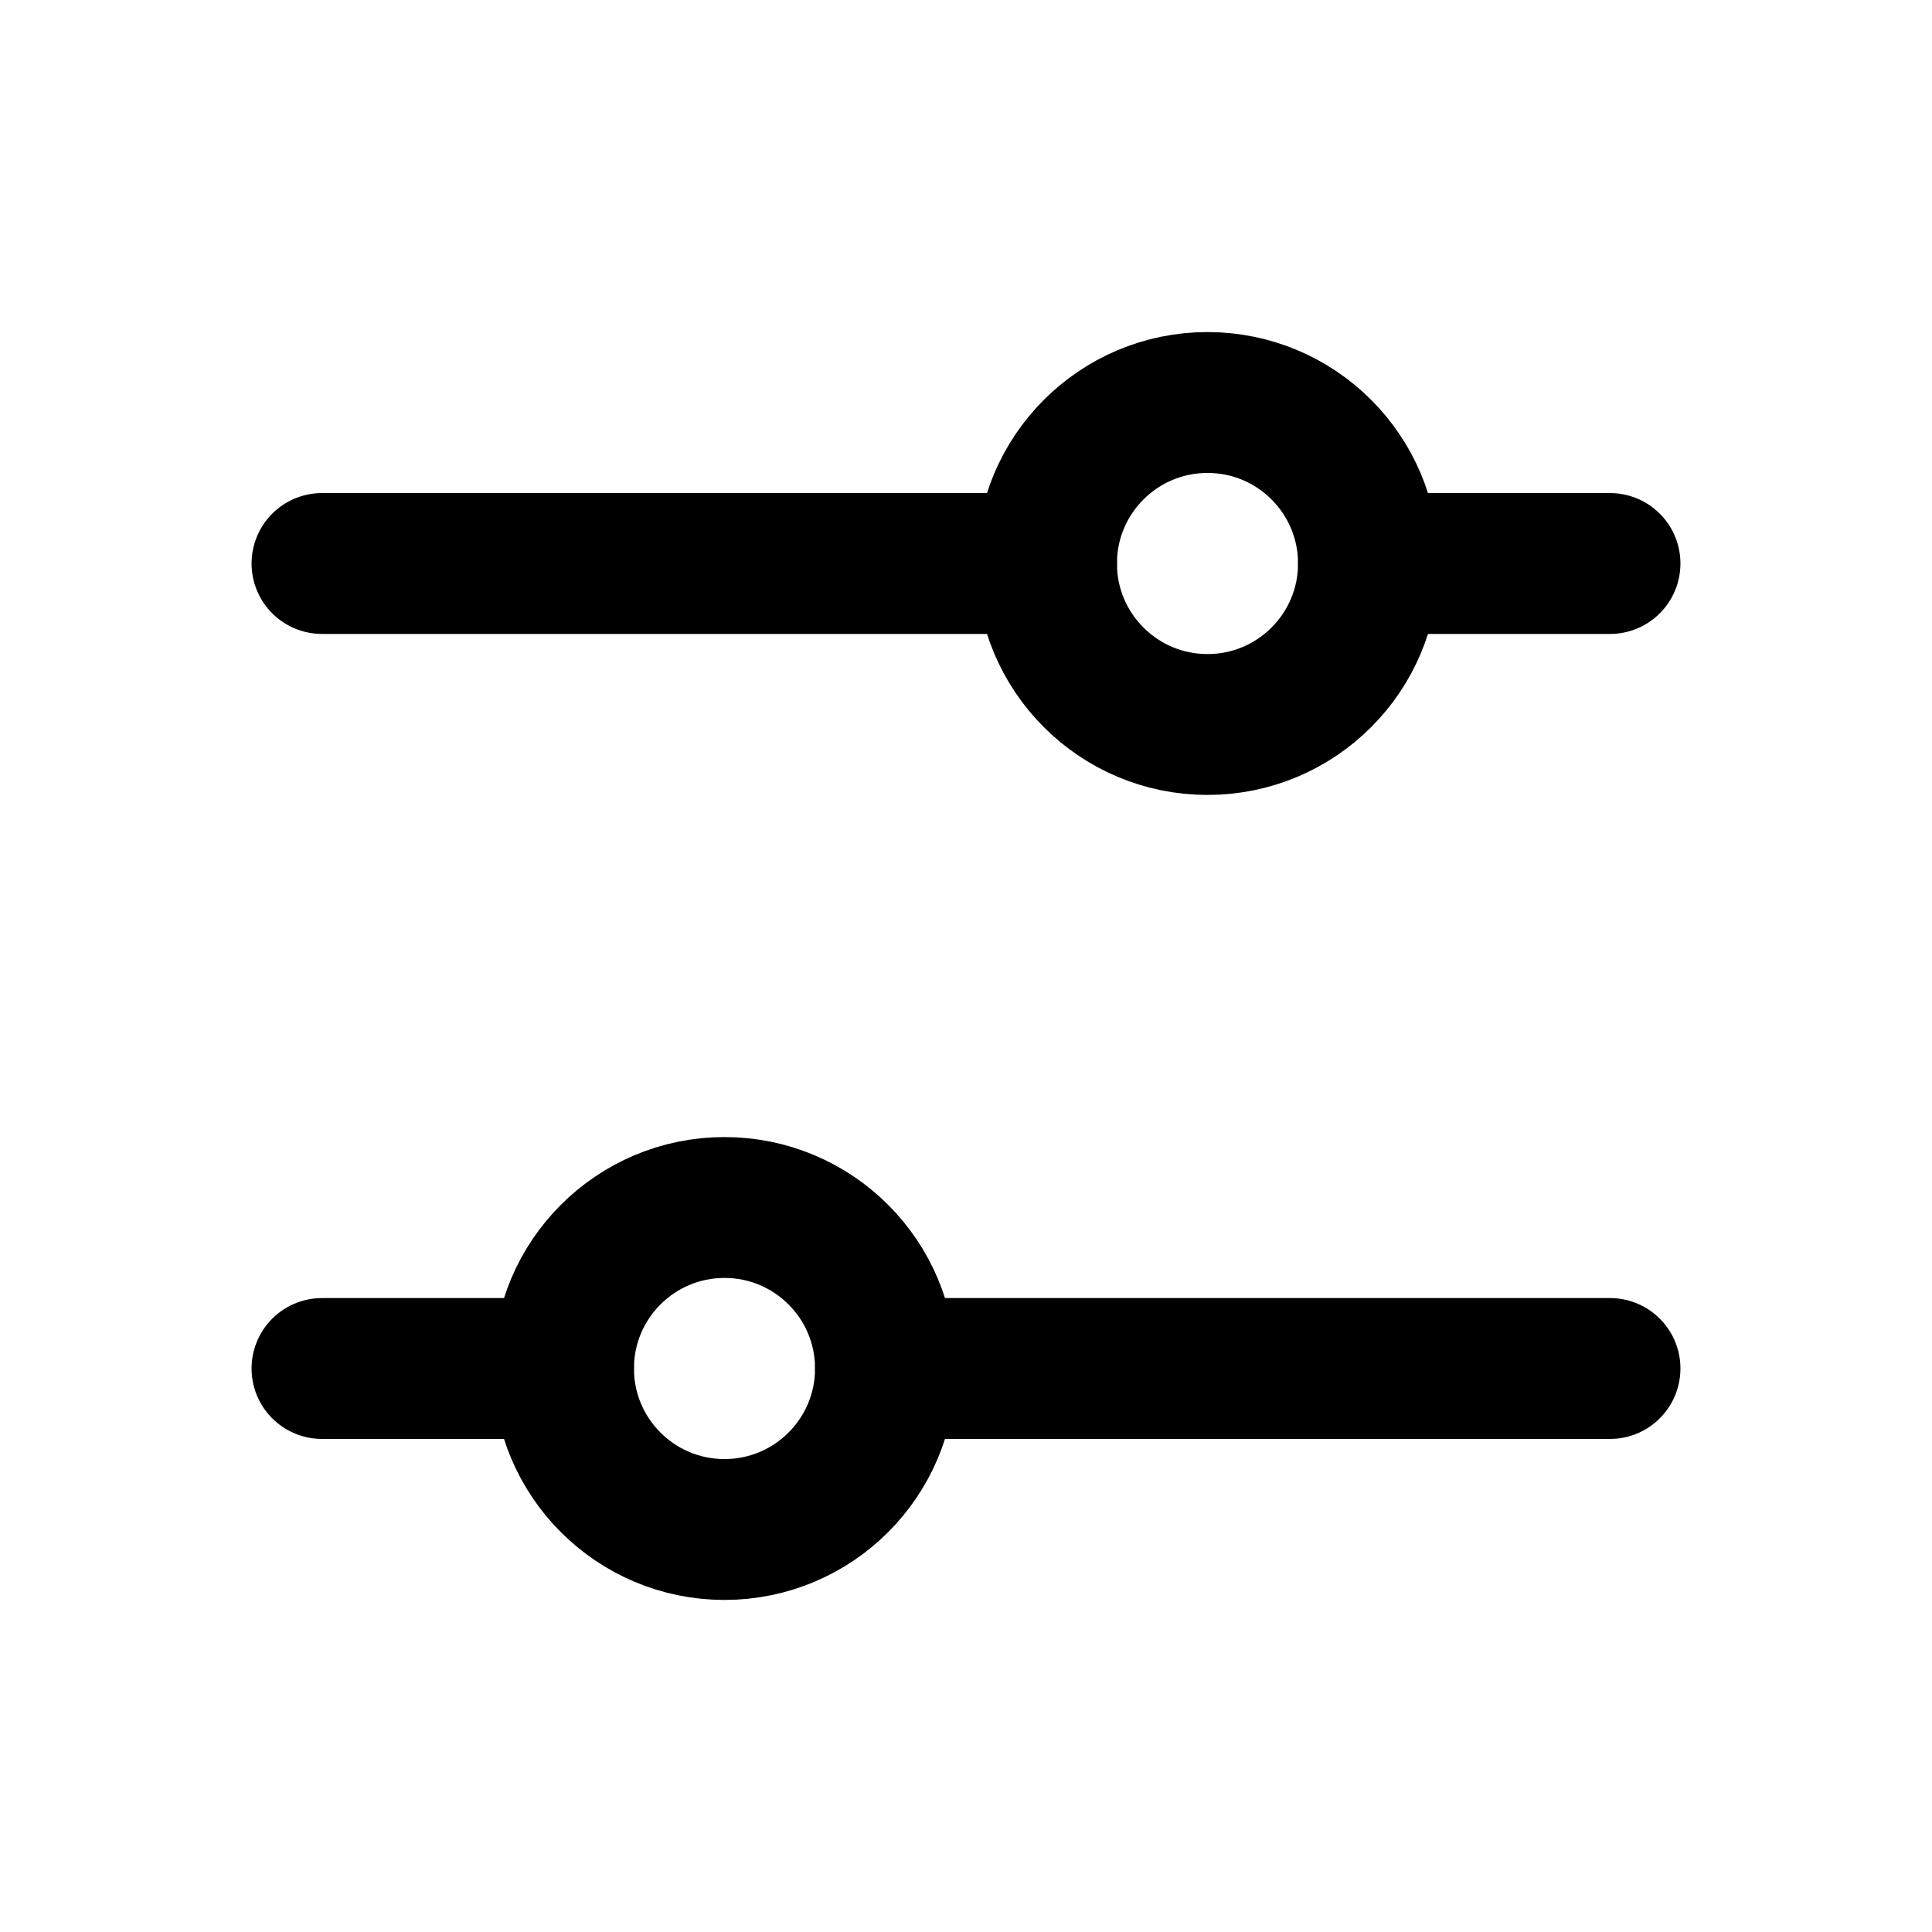
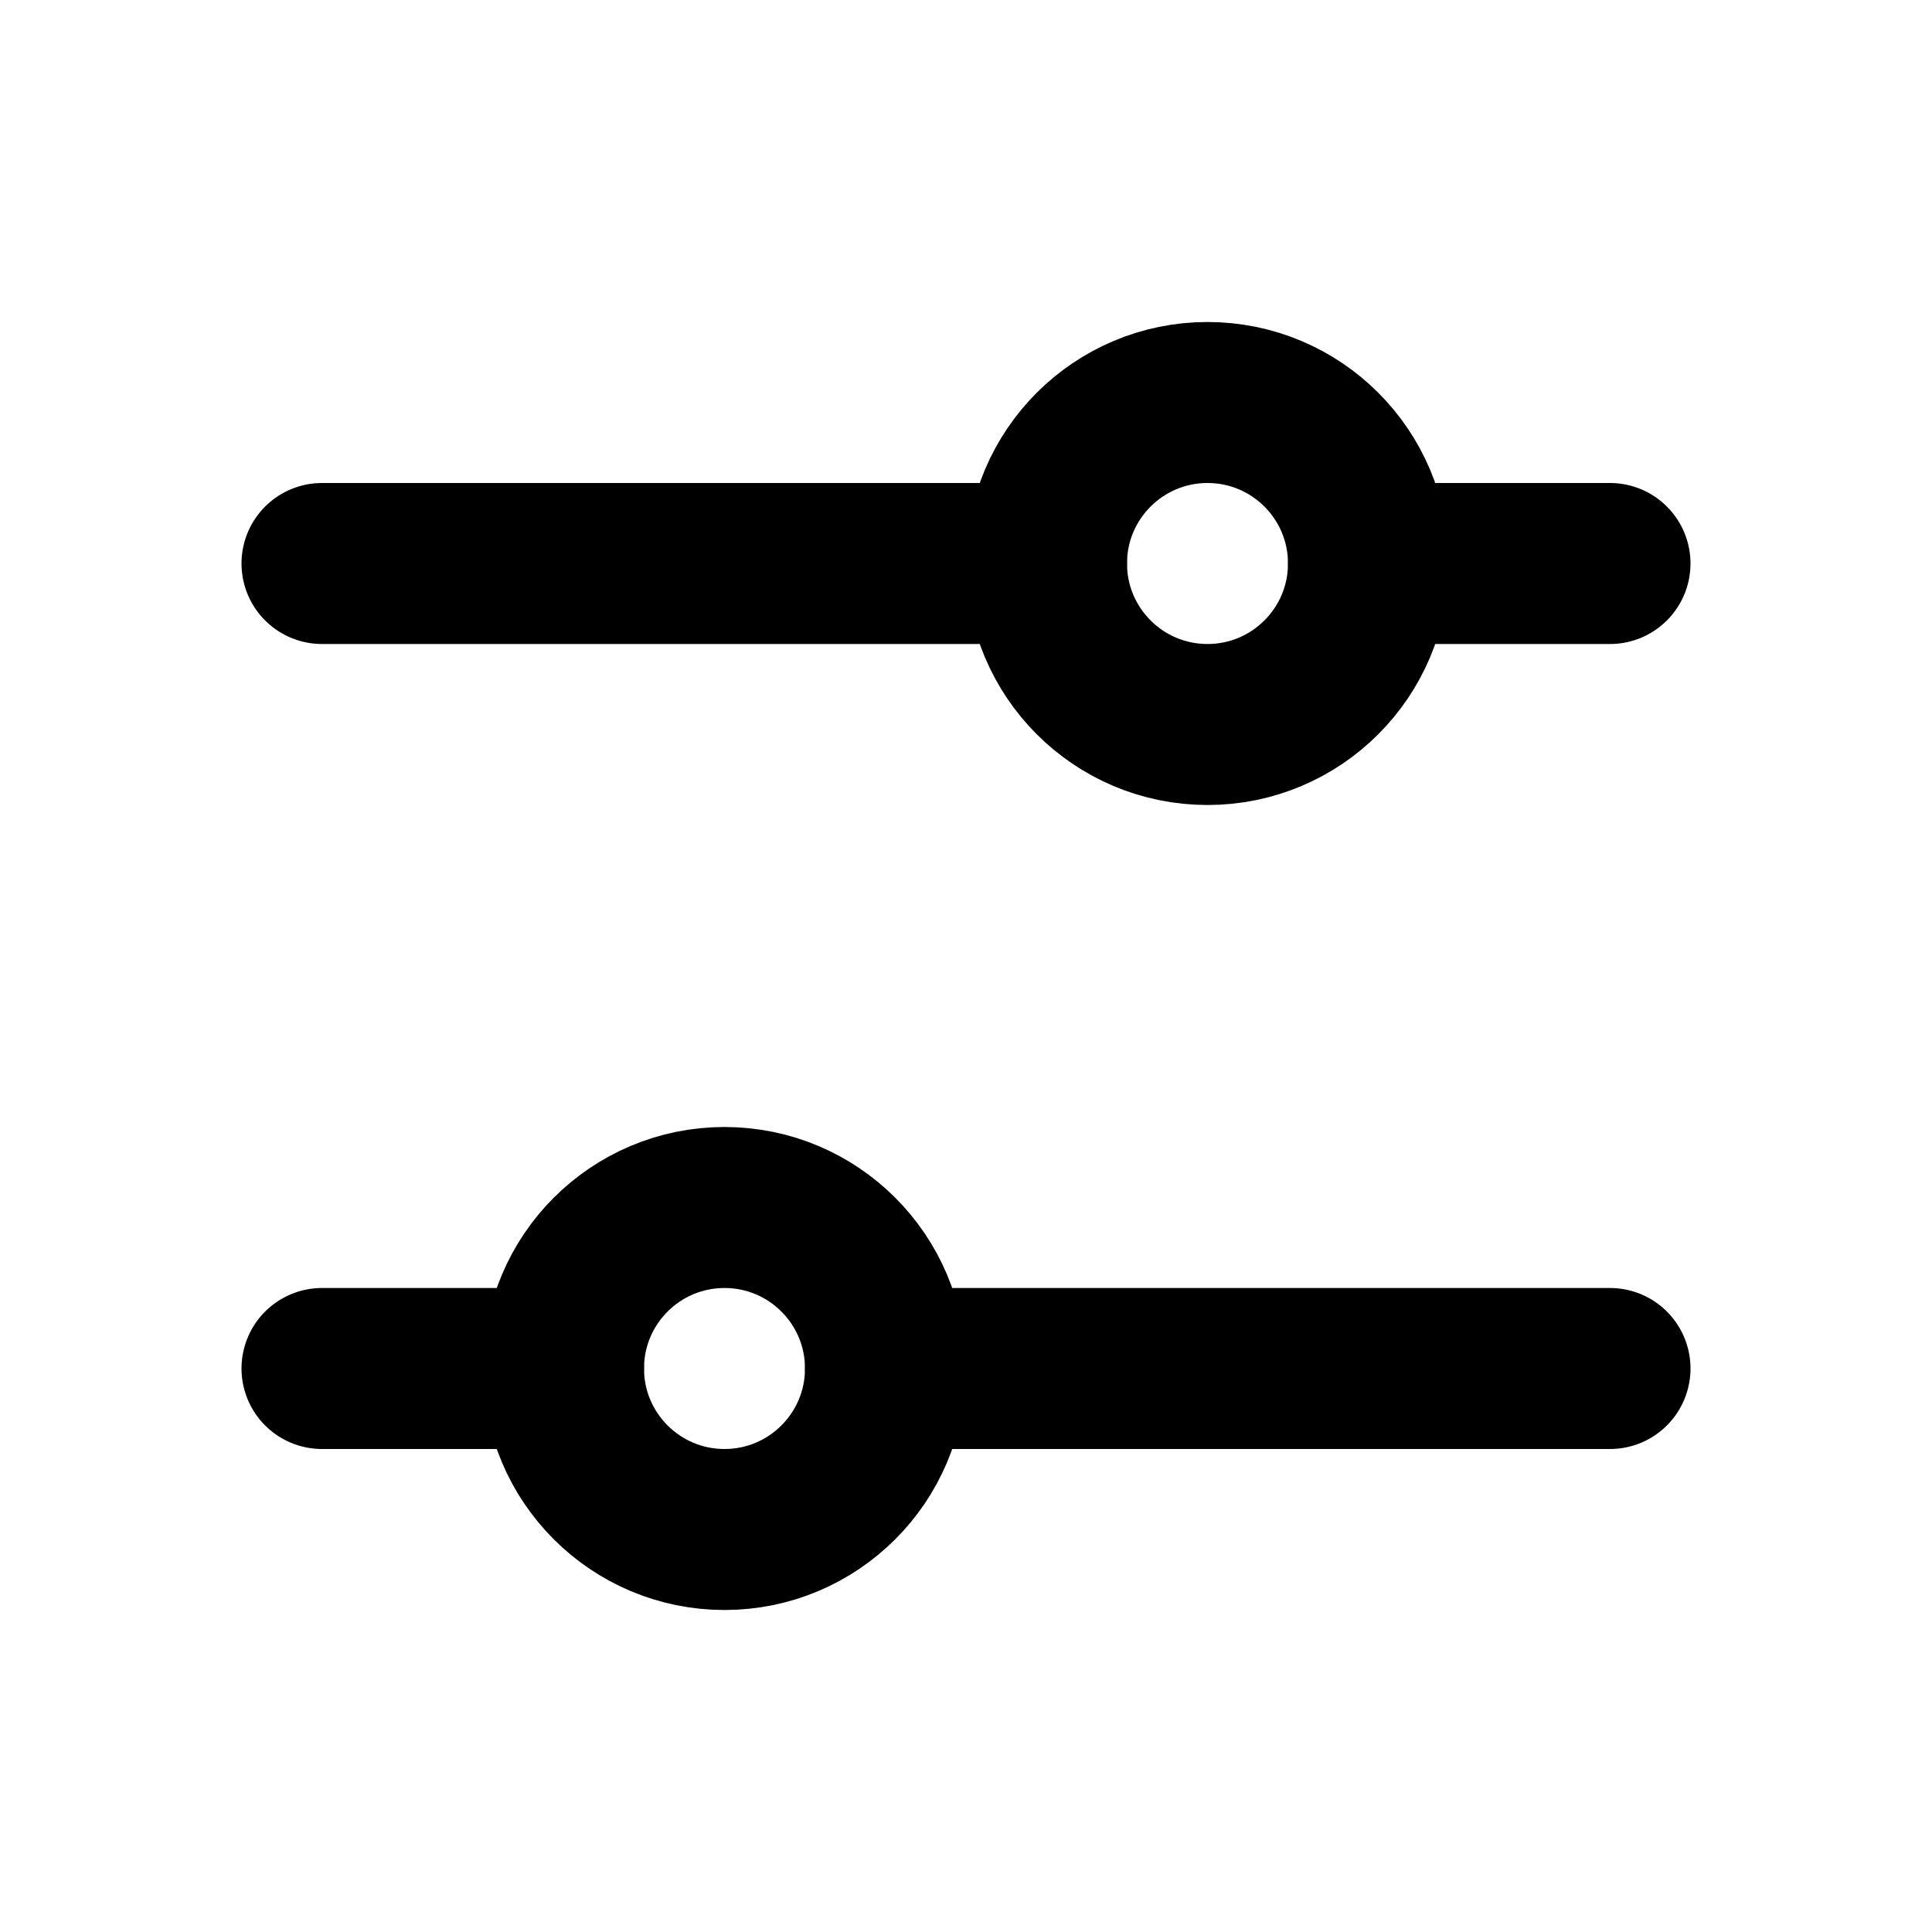
- <svg xmlns="http://www.w3.org/2000/svg" width="16" height="16" viewBox="0 0 24 24" fill="none" stroke="currentColor" stroke-width="1.75" stroke-linecap="round" stroke-linejoin="round">
+ <svg xmlns="http://www.w3.org/2000/svg" width="16" height="16" viewBox="0 0 24 24" fill="none" stroke="currentColor" stroke-width="2" stroke-linecap="round" stroke-linejoin="round">
  <path d="M4 7h9M17 7h3M4 17h3M11 17h9" />
  <circle cx="15" cy="7" r="2" />
  <circle cx="9" cy="17" r="2" />
</svg>
